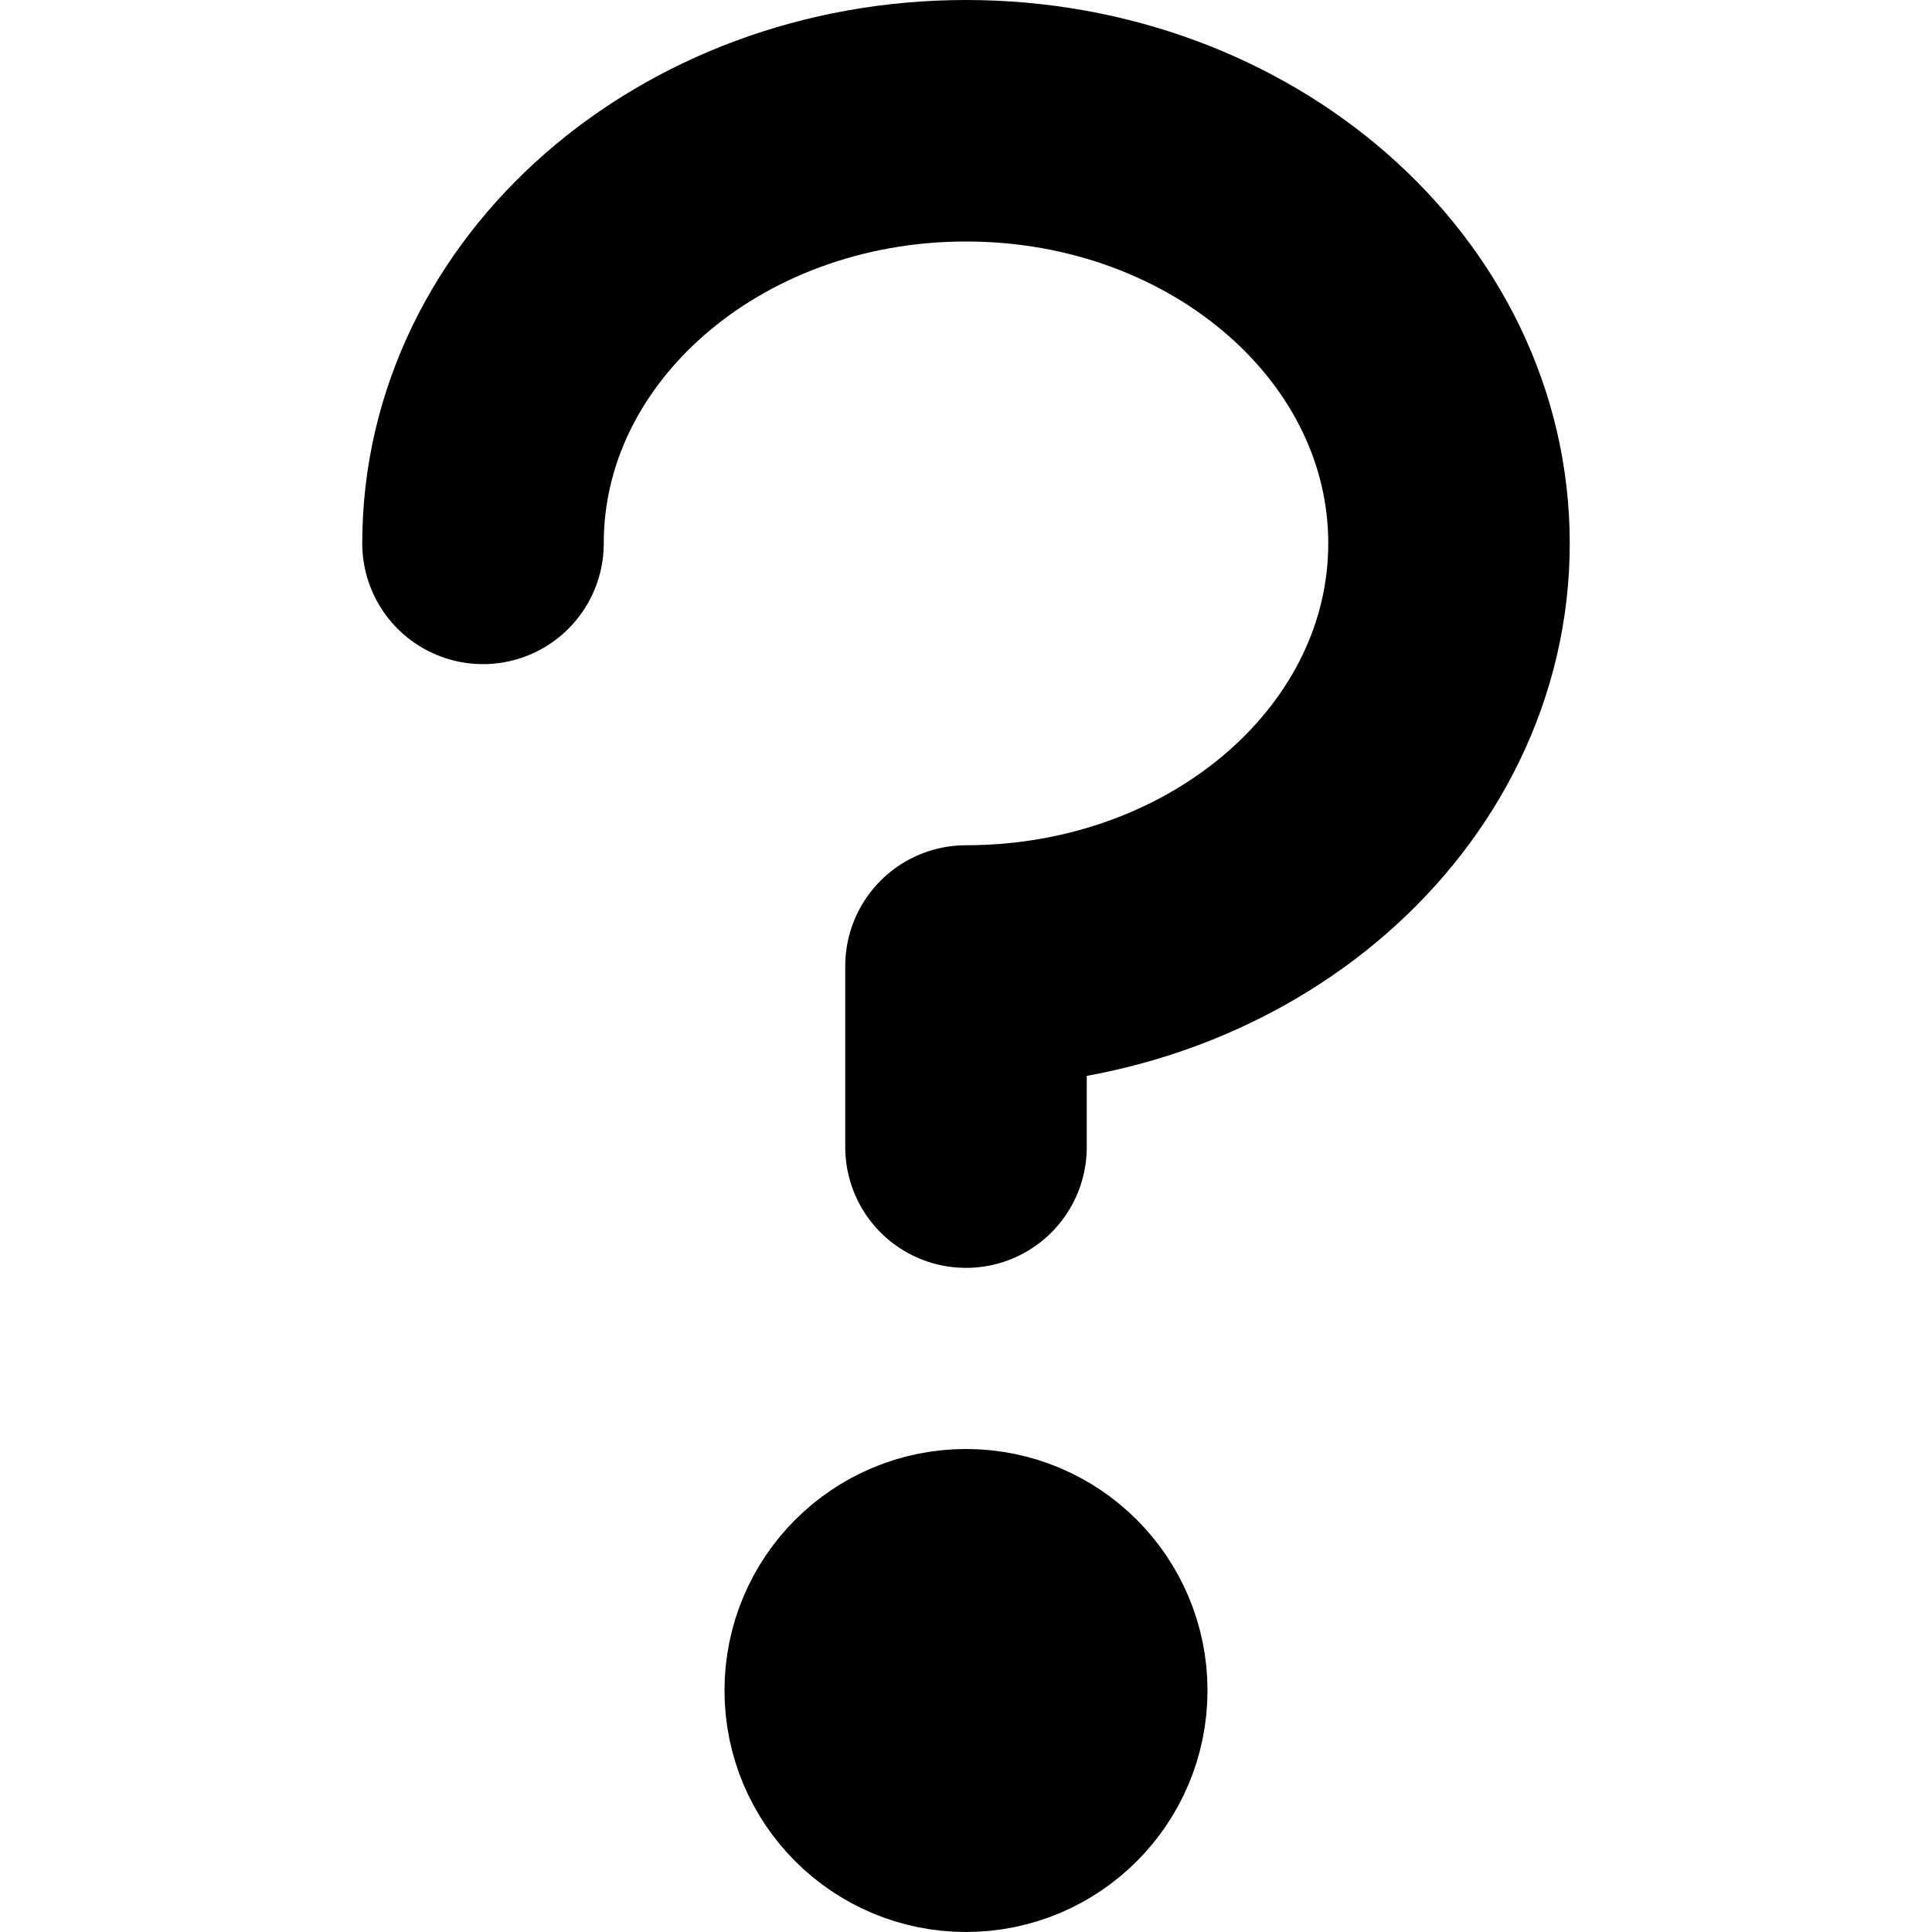
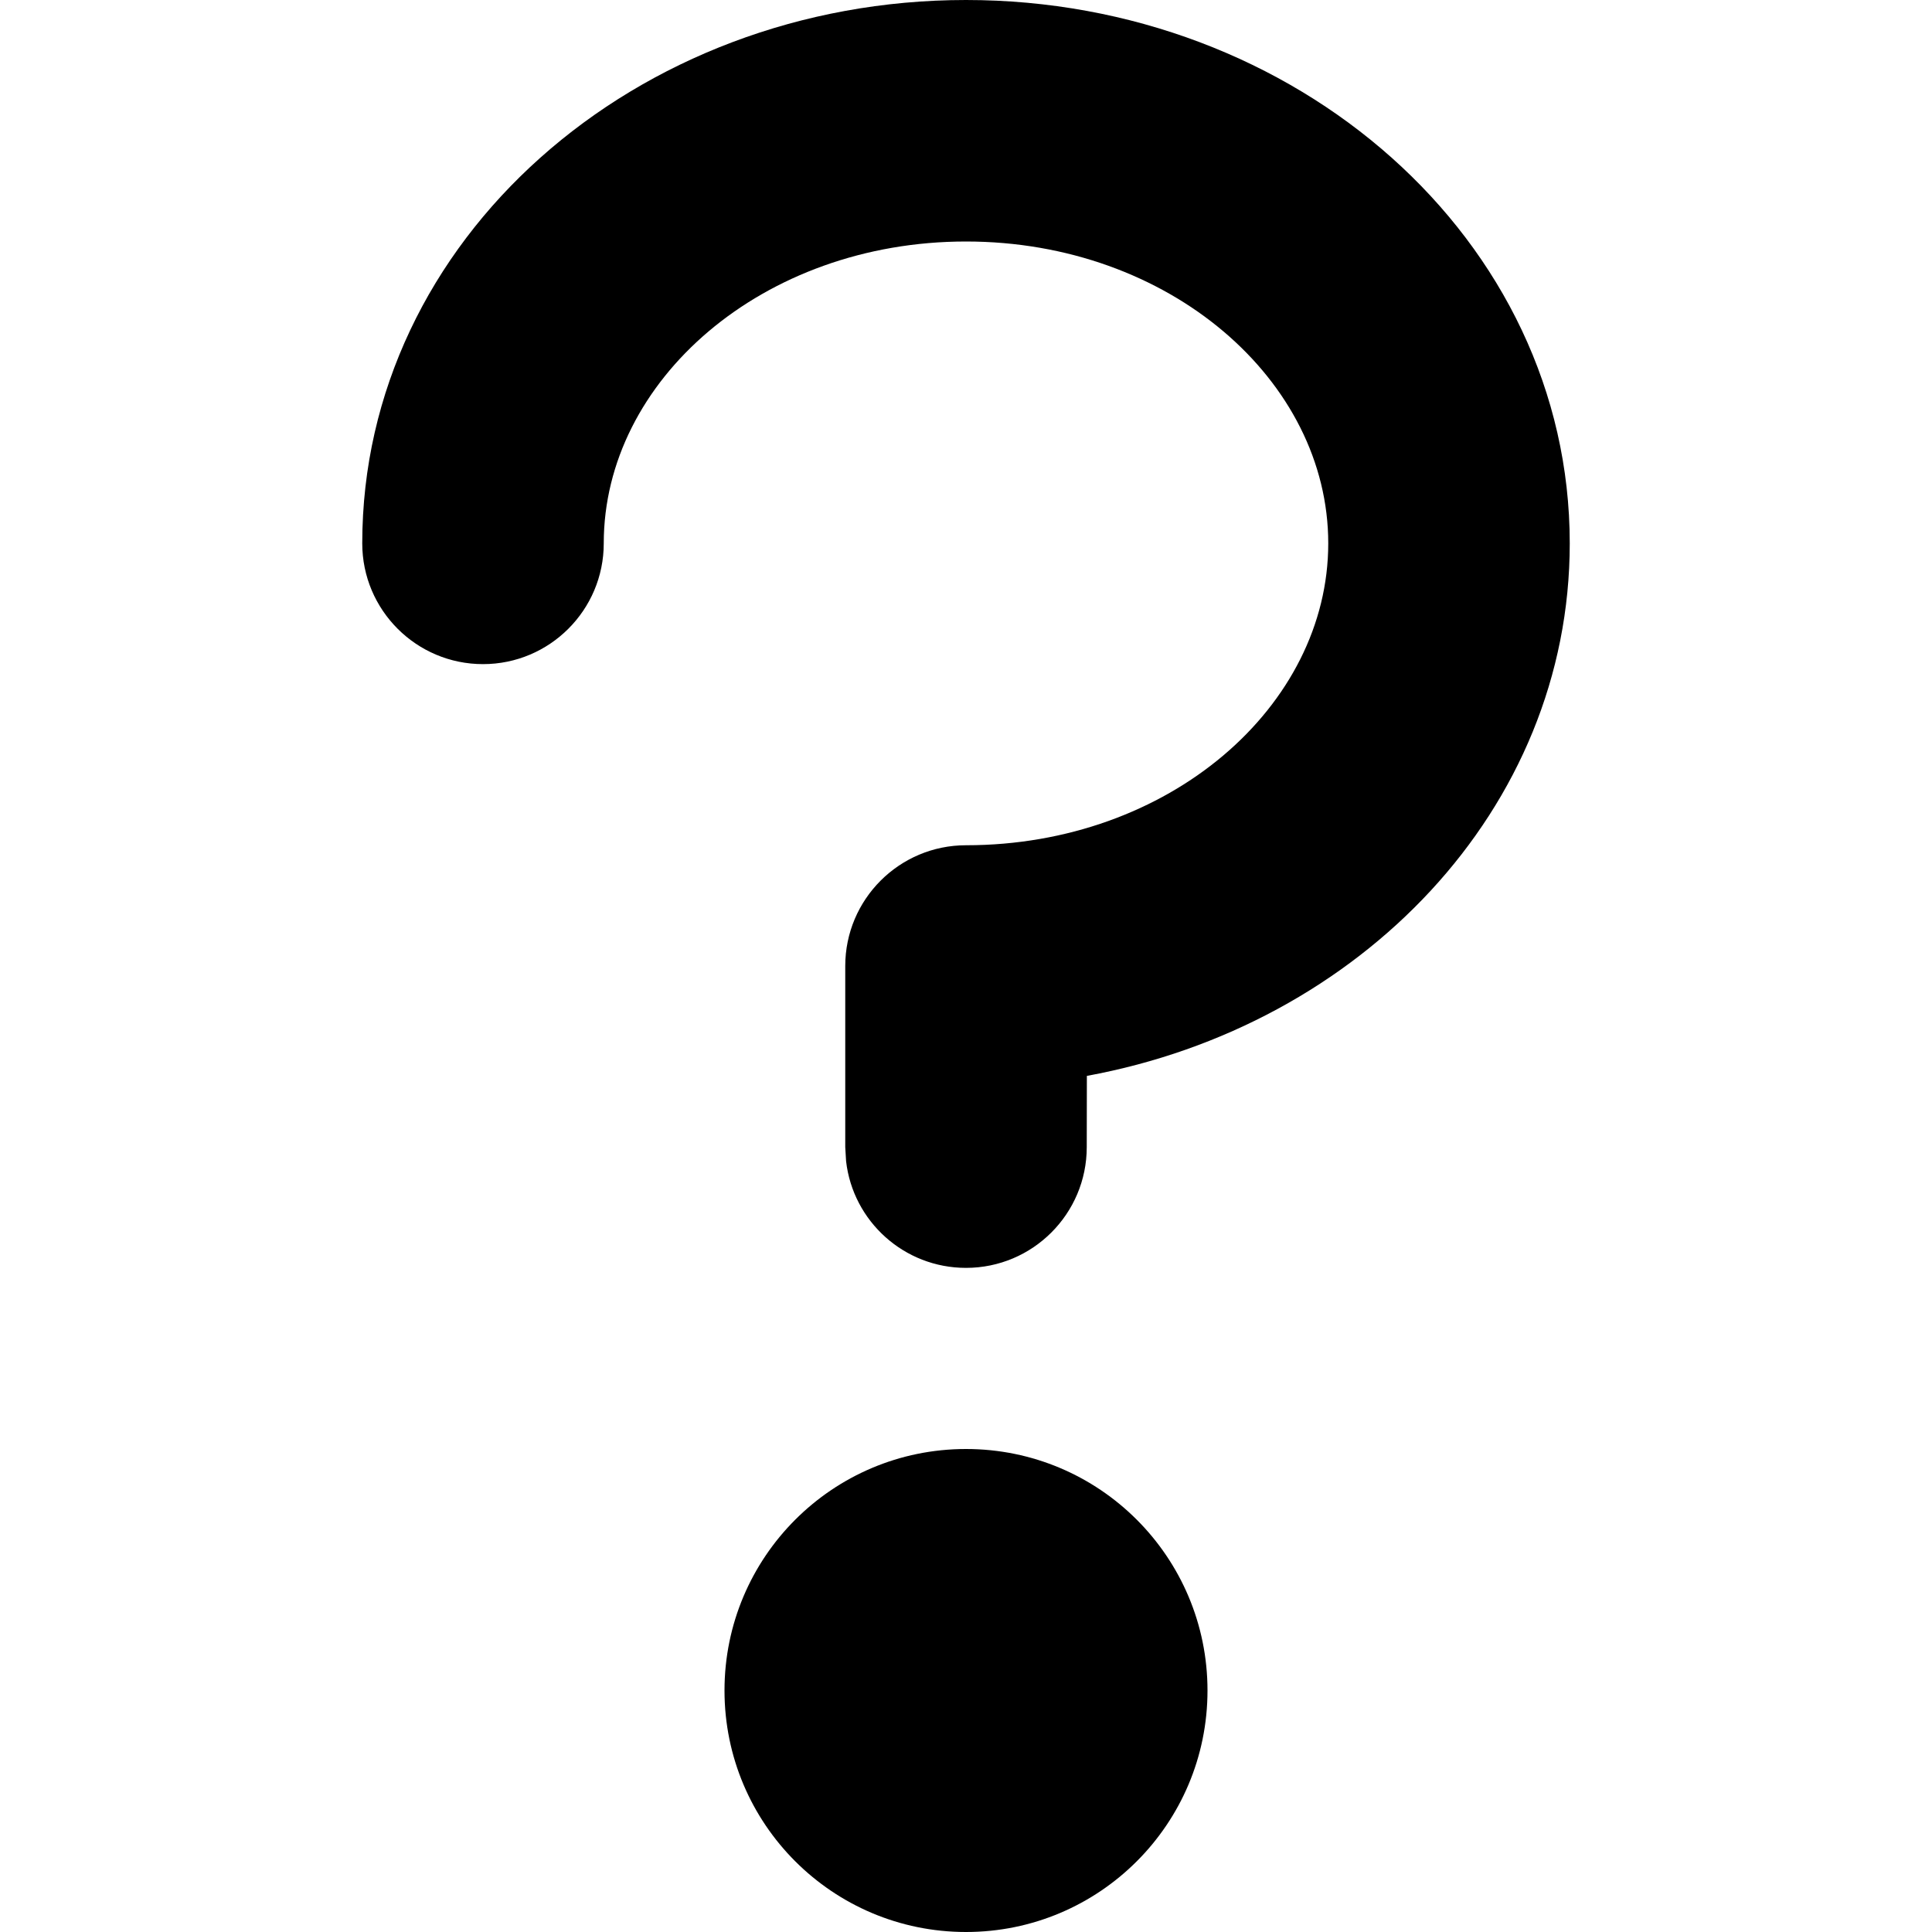
<svg xmlns="http://www.w3.org/2000/svg" width="16" height="16" viewBox="0 0 16 16" aria-hidden="true" focusable="false">
  <g fill-rule="evenodd">
-     <rect fill="none" stroke="none" x="0" y="0" width="16" height="16" />
-     <path fill="none" stroke="currentColor" stroke-linecap="round" stroke-linejoin="round" stroke-width="2" d="M8 15a1 1 0 1 1 0-2 1 1 0 0 1 0 2zM4 4.5C4 2.567 5.79 1 8 1s4 1.567 4 3.5S10.21 8 8 8m0 0v1.5V8z" />
+     <rect fill="none" x="0" y="0" width="16" height="16" />
+     <path d="M13 4.5C13 1.983 10.734 0 8 0C5.266 0 3 1.983 3 4.5C3 5.052 3.448 5.5 4 5.5C4.552 5.5 5 5.052 5 4.5C5 3.151 6.316 2 8 2C9.684 2 11 3.151 11 4.5C11 5.849 9.684 7 8 7C7.448 7 7 7.448 7 8V9.5L7.007 9.617C7.064 10.114 7.487 10.5 8 10.5C8.552 10.5 9 10.052 9 9.5L9.001 8.91C11.265 8.495 13 6.702 13 4.5ZM10 14C10 12.895 9.105 12 8 12C6.895 12 6 12.895 6 14C6 15.105 6.895 16 8 16C9.105 16 10 15.105 10 14Z" fill="currentColor" />
  </g>
</svg>
